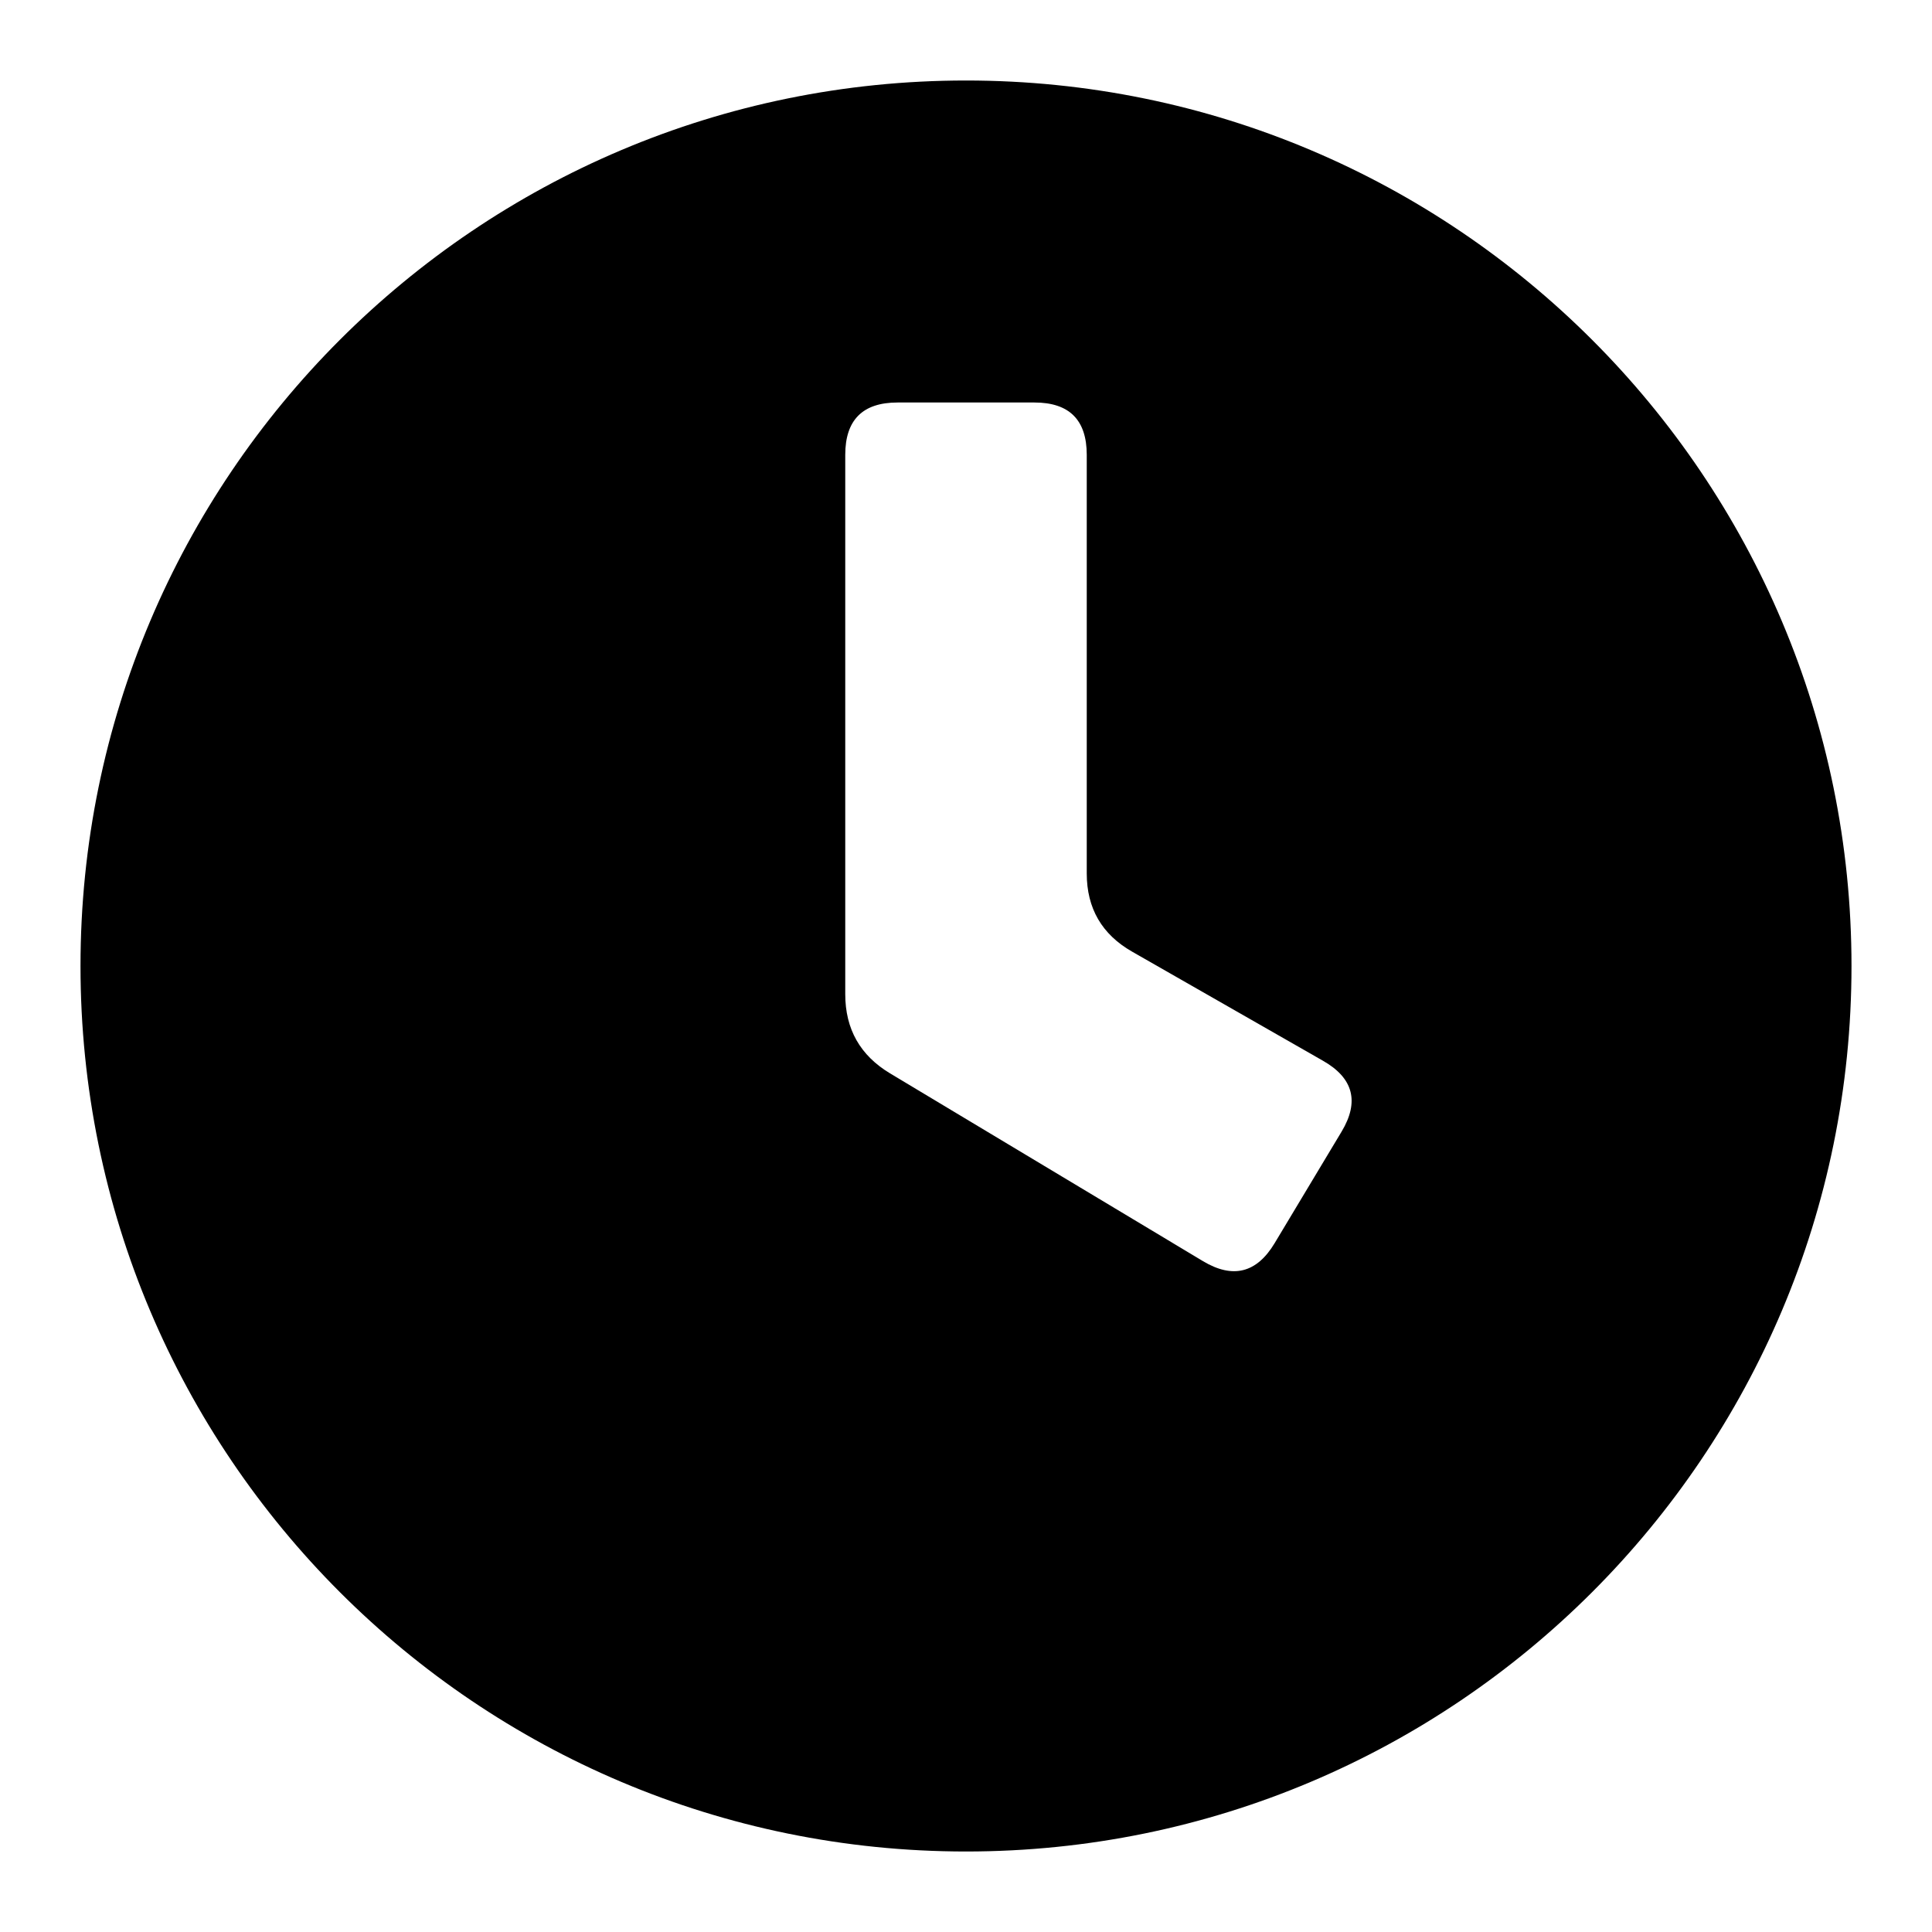
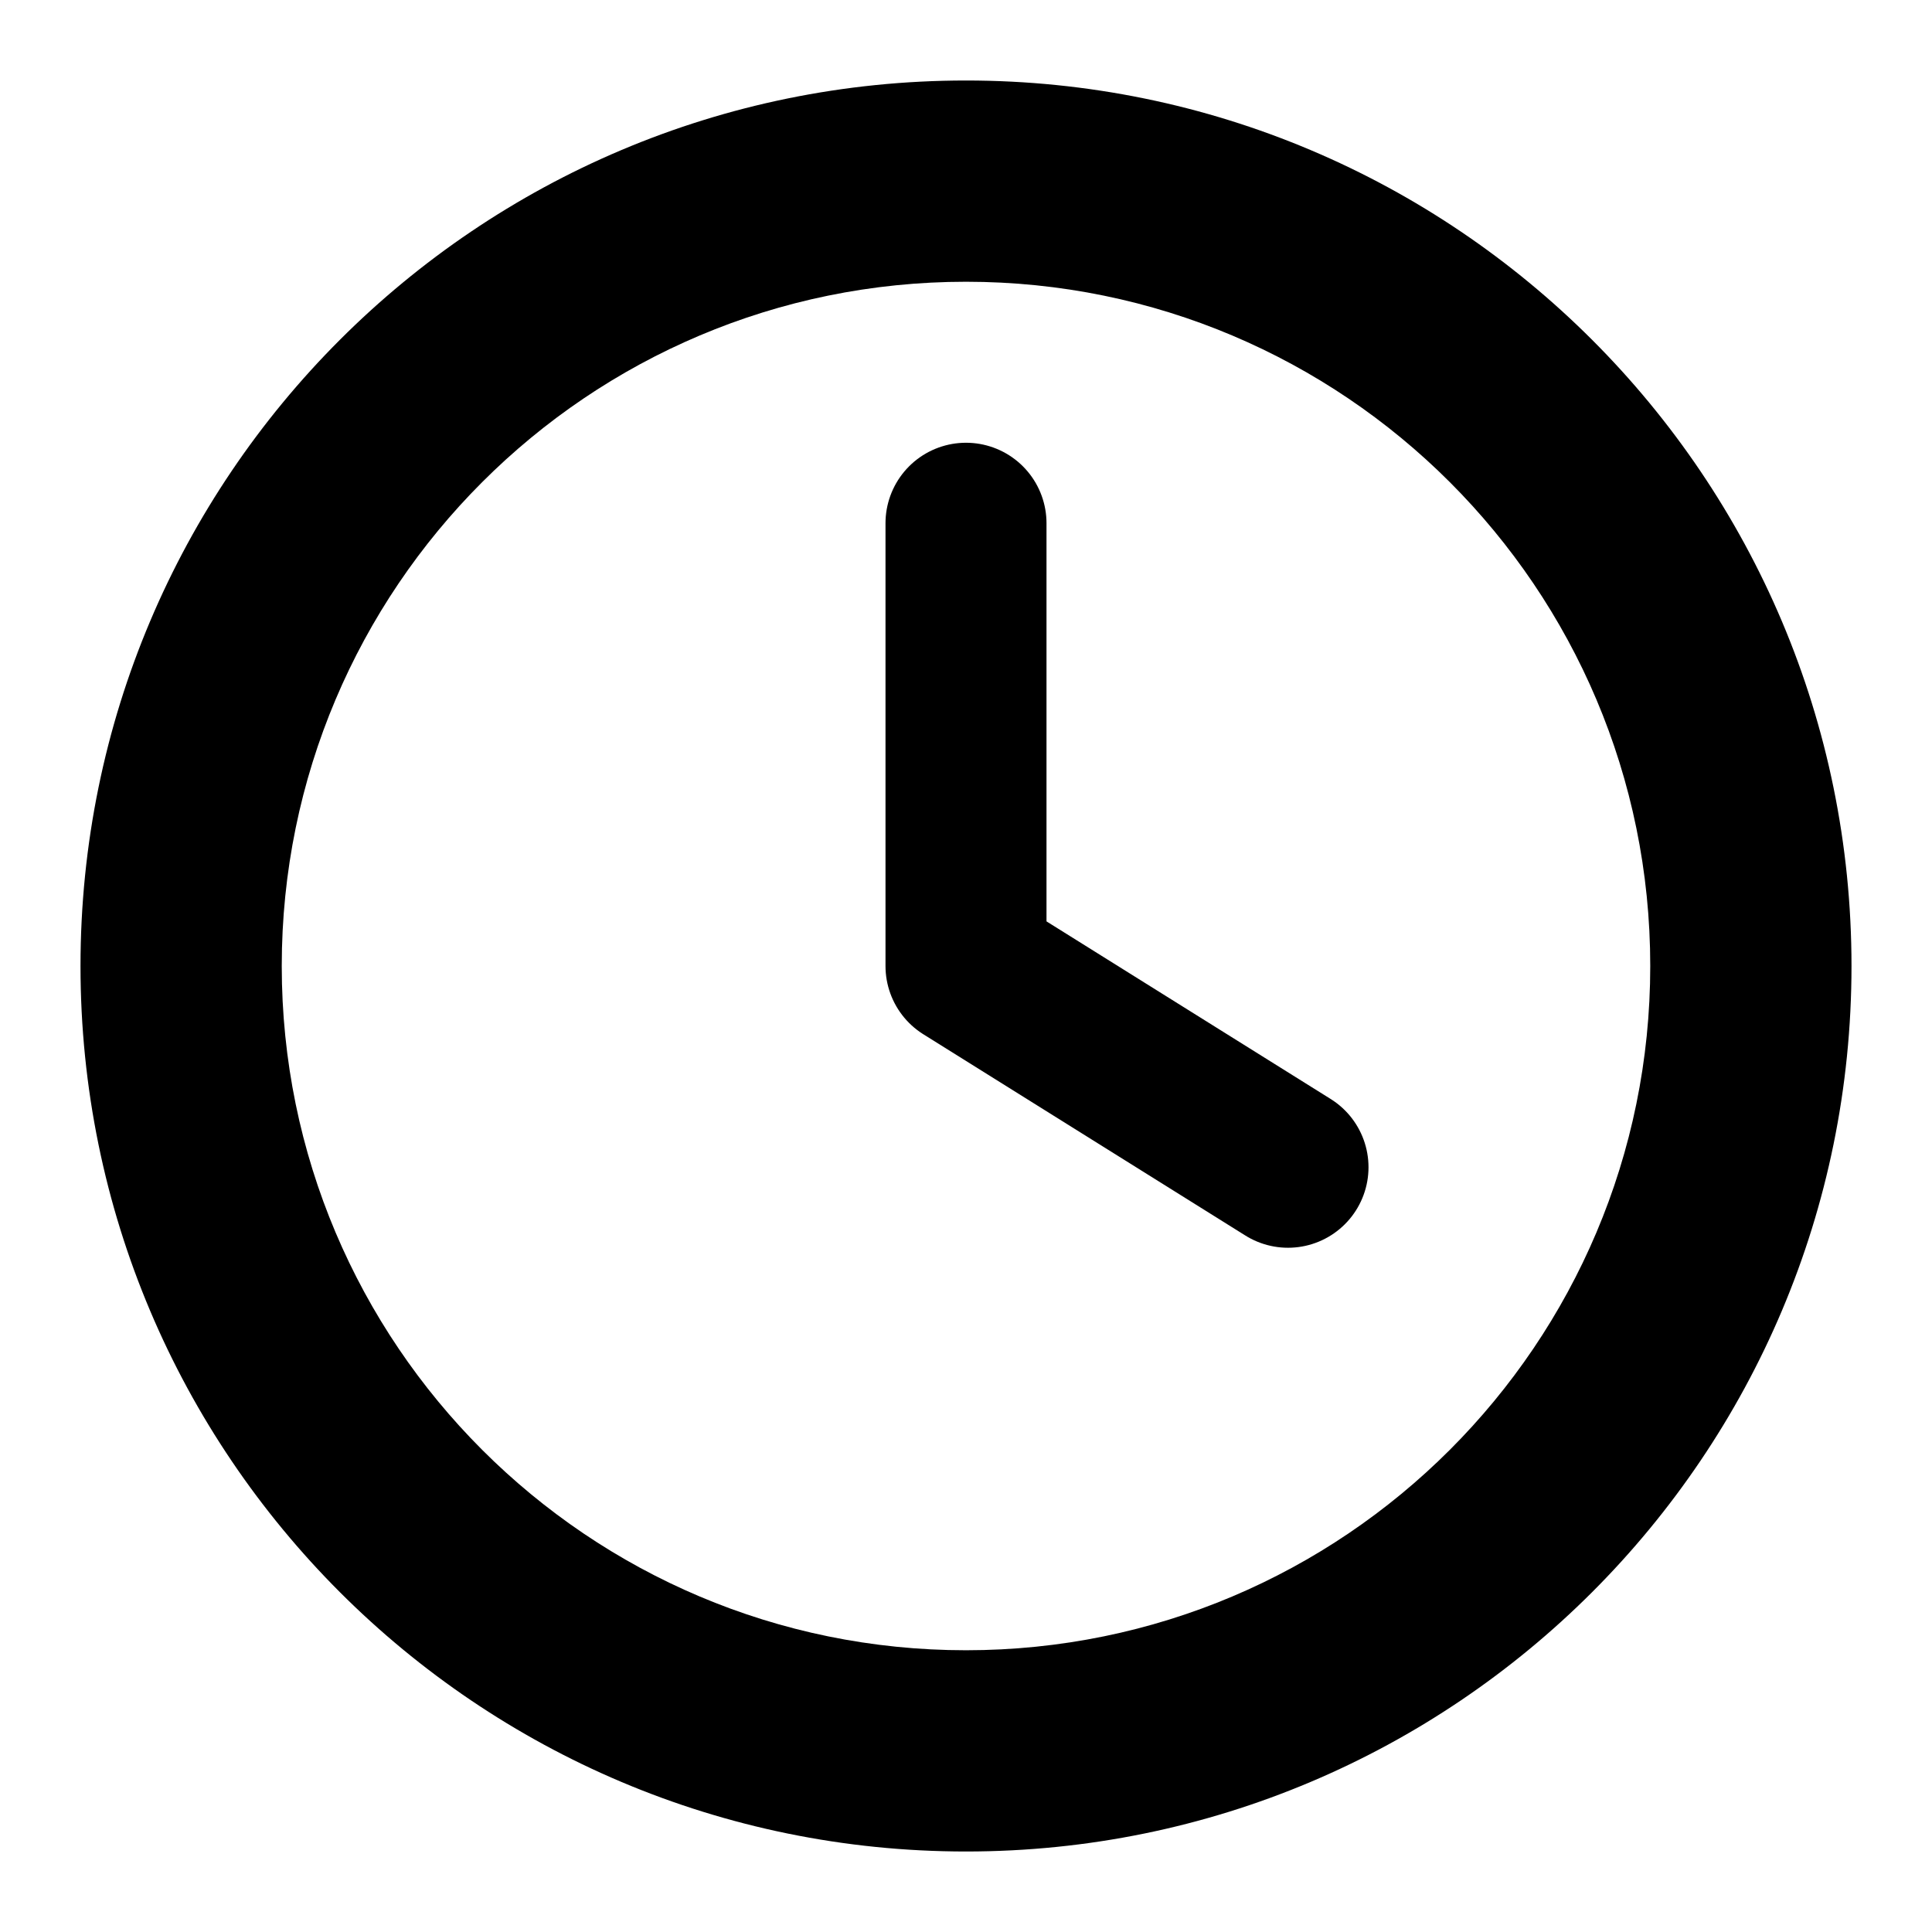
<svg xmlns="http://www.w3.org/2000/svg" viewBox="0 0 24 24" fill="currentColor" aria-hidden="true">
  <g data-tone="primary">
-     <path d="M12 1 A11 11 0 1 0 12 23 A11 11 0 0 0 12 1 Z M10.5 5.65 L10.5 12.35 Q10.5 13 11.057 13.334 L14.943 15.666 Q15.5 16 15.834 15.443 L16.666 14.057 Q17 13.5 16.436 13.178 L14.064 11.822 Q13.5 11.5 13.5 10.85 L13.5 5.65 Q13.5 5 12.85 5 L11.15 5 Q10.5 5 10.5 5.65 Z" fill-rule="evenodd" />
+     <path d="M12 1 A11 11 0 1 0 12 23 A11 11 0 0 0 12 1 Z M12 3.5 A8.5 8.5 0 1 1 12 20.5 A8.5 8.5 0 0 1 12 3.5 Z" fill-rule="evenodd" />
+     <path d="M12 6.5V12l4 2.5" fill="none" stroke="currentColor" stroke-width="2" stroke-linecap="round" stroke-linejoin="round" />
  </g>
</svg>
